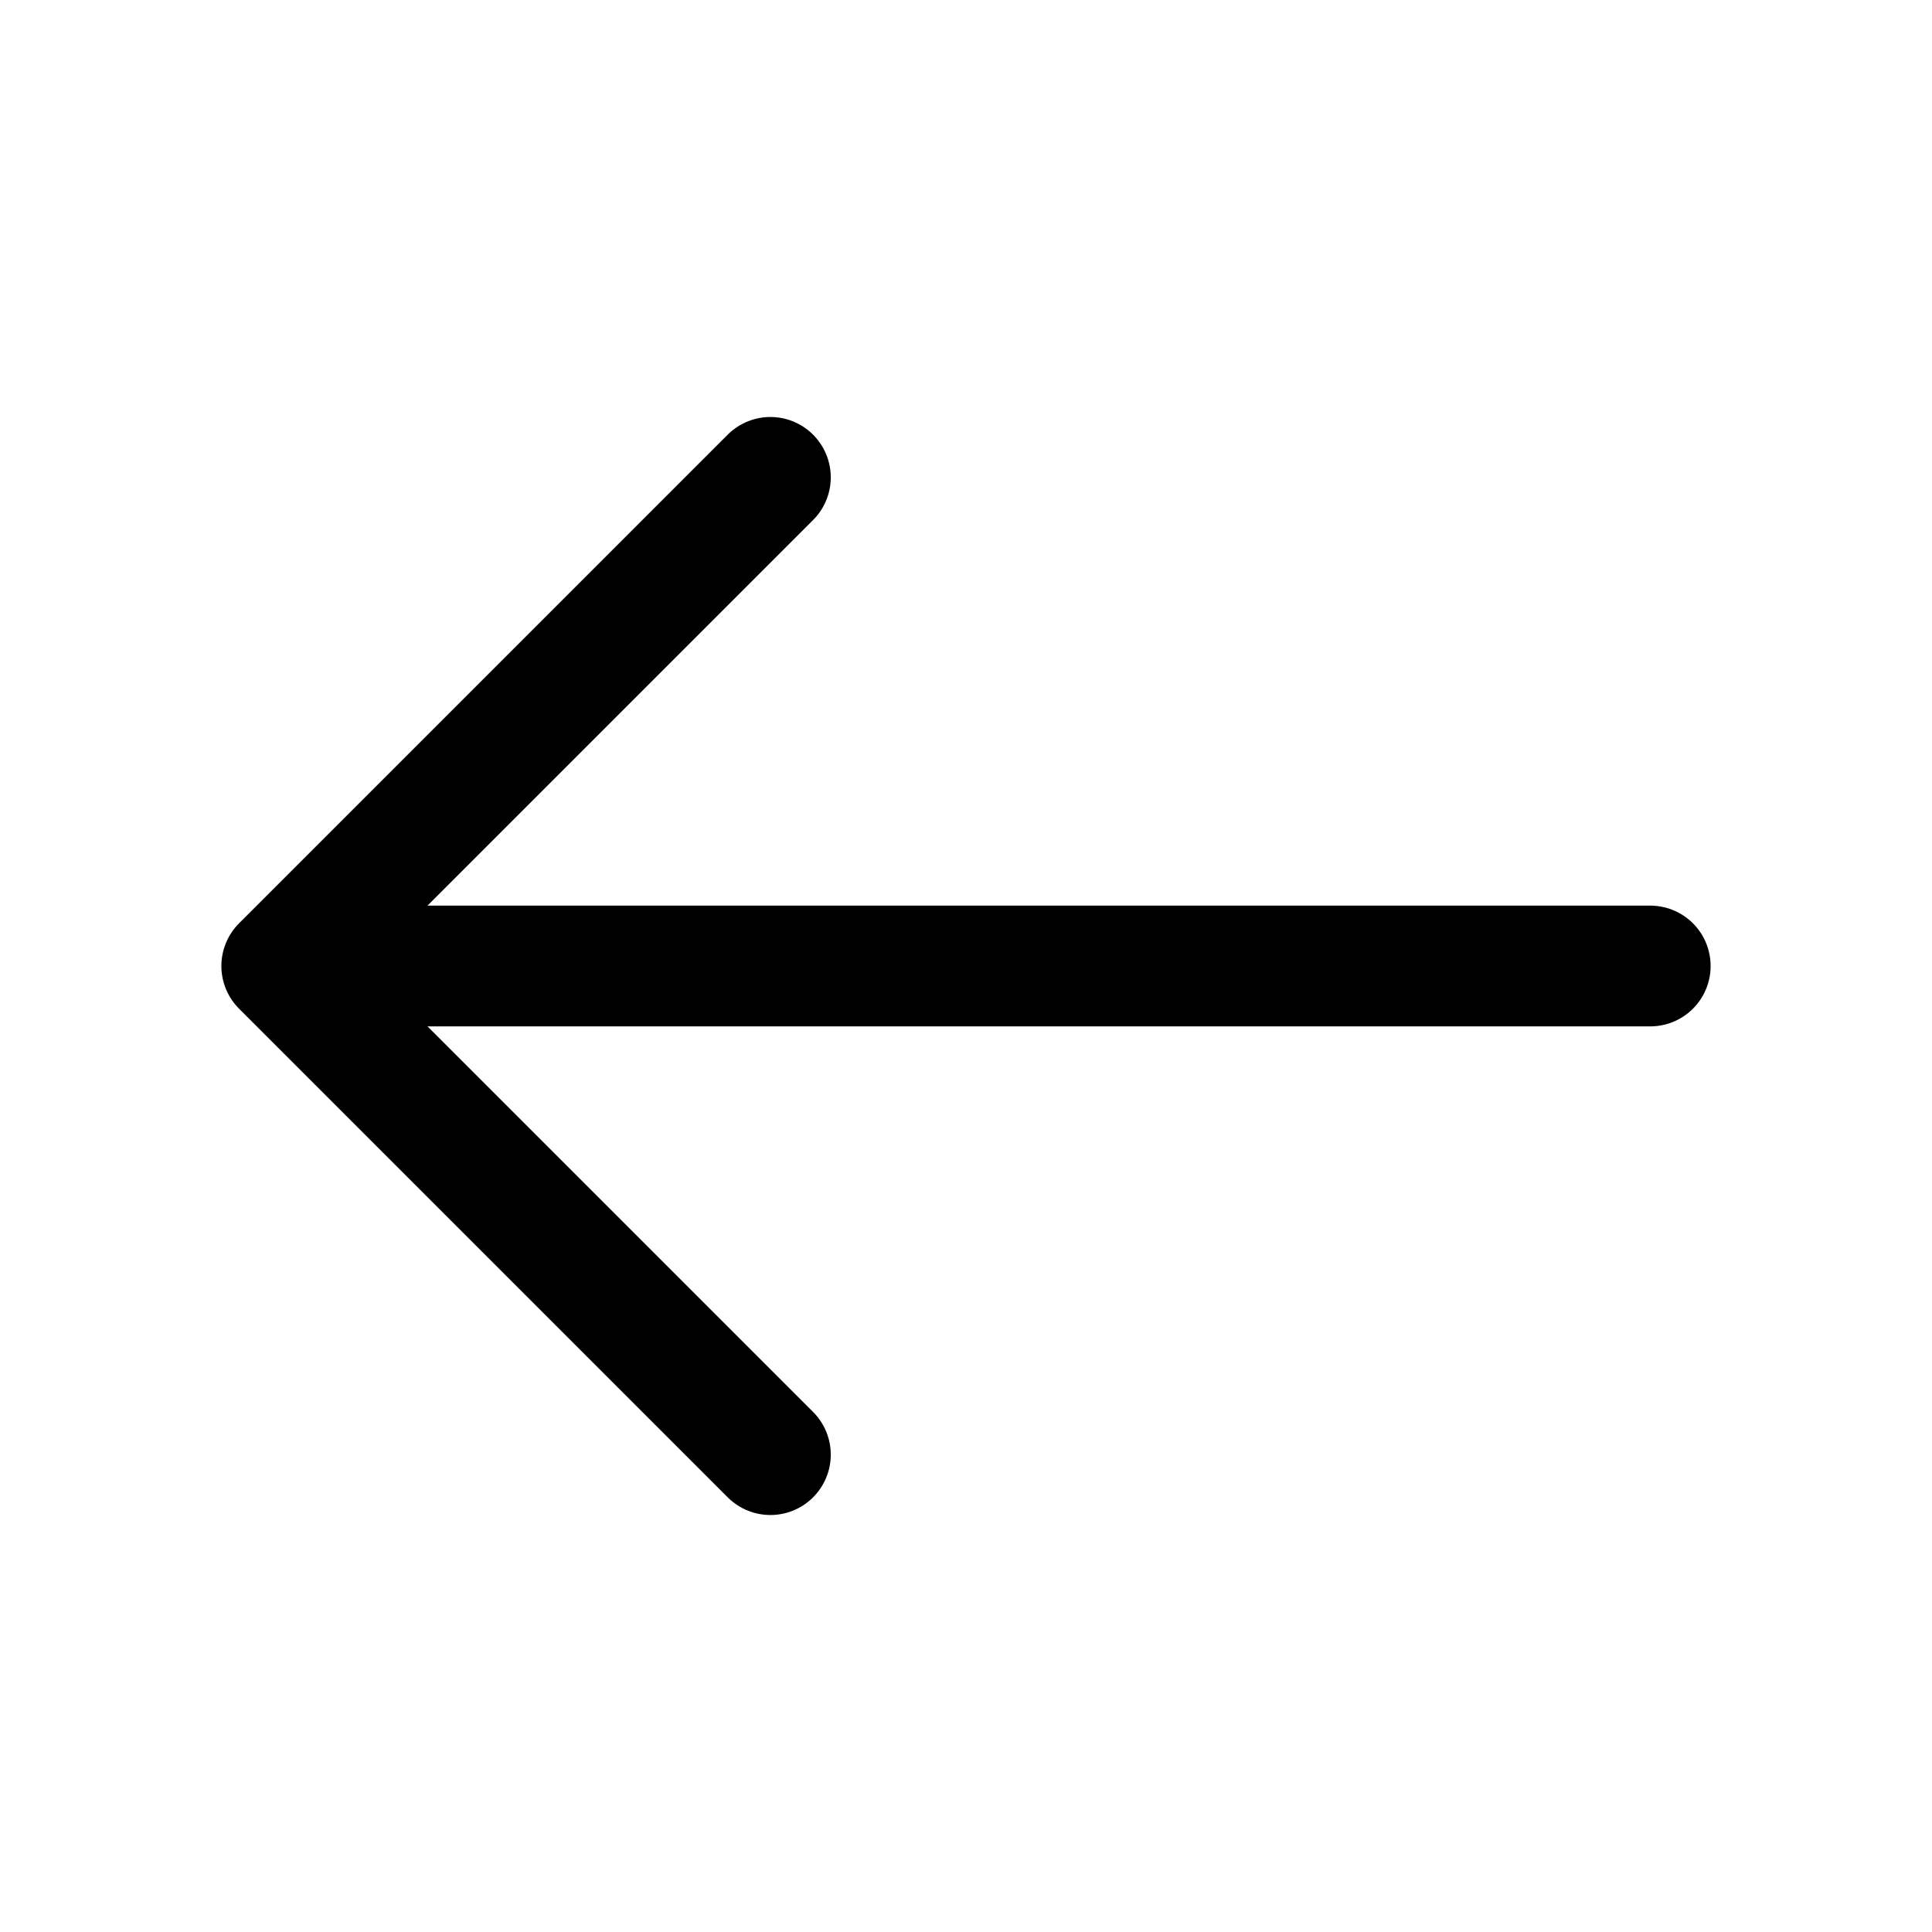
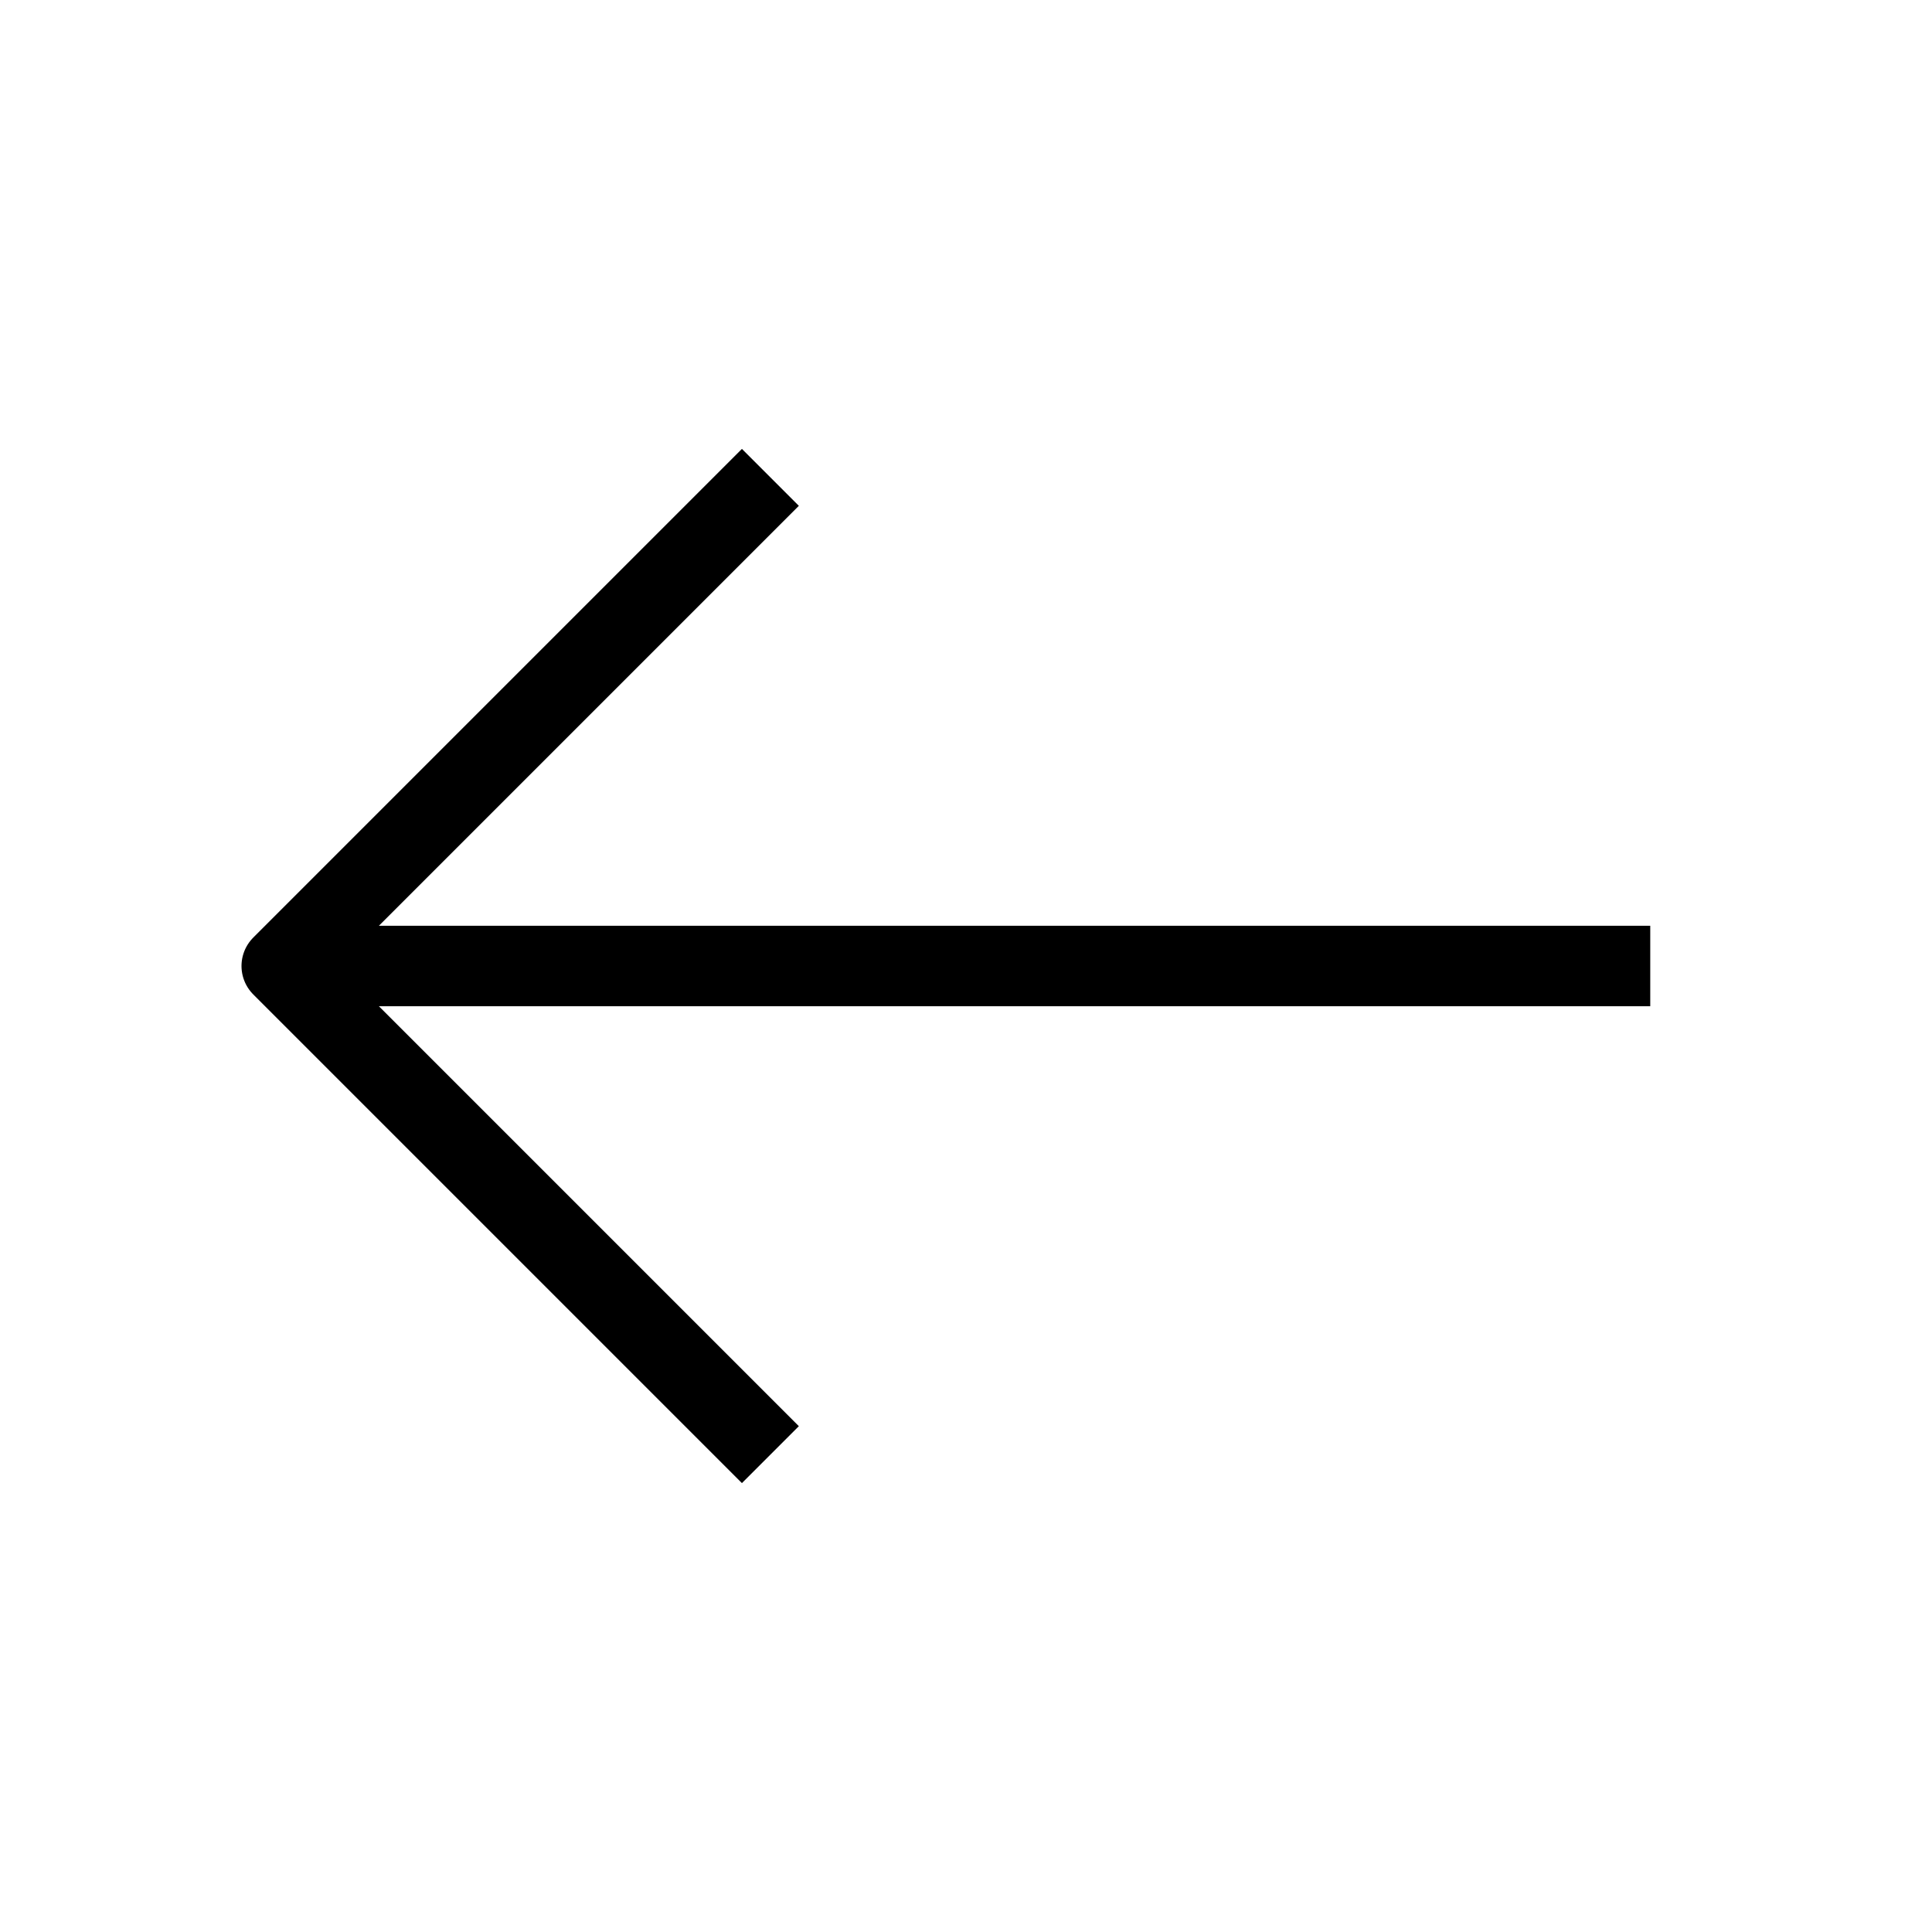
<svg xmlns="http://www.w3.org/2000/svg" width="24" height="24" viewBox="0 0 24 24" fill="none">
-   <path d="M9.57 5.93L3.5 12L9.57 18.07" stroke="black" stroke-width="1.5" stroke-miterlimit="10" stroke-linecap="round" stroke-linejoin="round" />
-   <path d="M20.5 12H3.67" stroke="black" stroke-width="1.5" stroke-miterlimit="10" stroke-linecap="round" stroke-linejoin="round" />
+   <path d="M9.57 5.93L3.5 12L9.57 18.07" stroke="black" strokeWidth="1.5" stroke-miterlimit="10" strokeLinecap="round" stroke-linejoin="round" />
+   <path d="M20.5 12H3.67" stroke="black" strokeWidth="1.5" stroke-miterlimit="10" strokeLinecap="round" stroke-linejoin="round" />
</svg>
